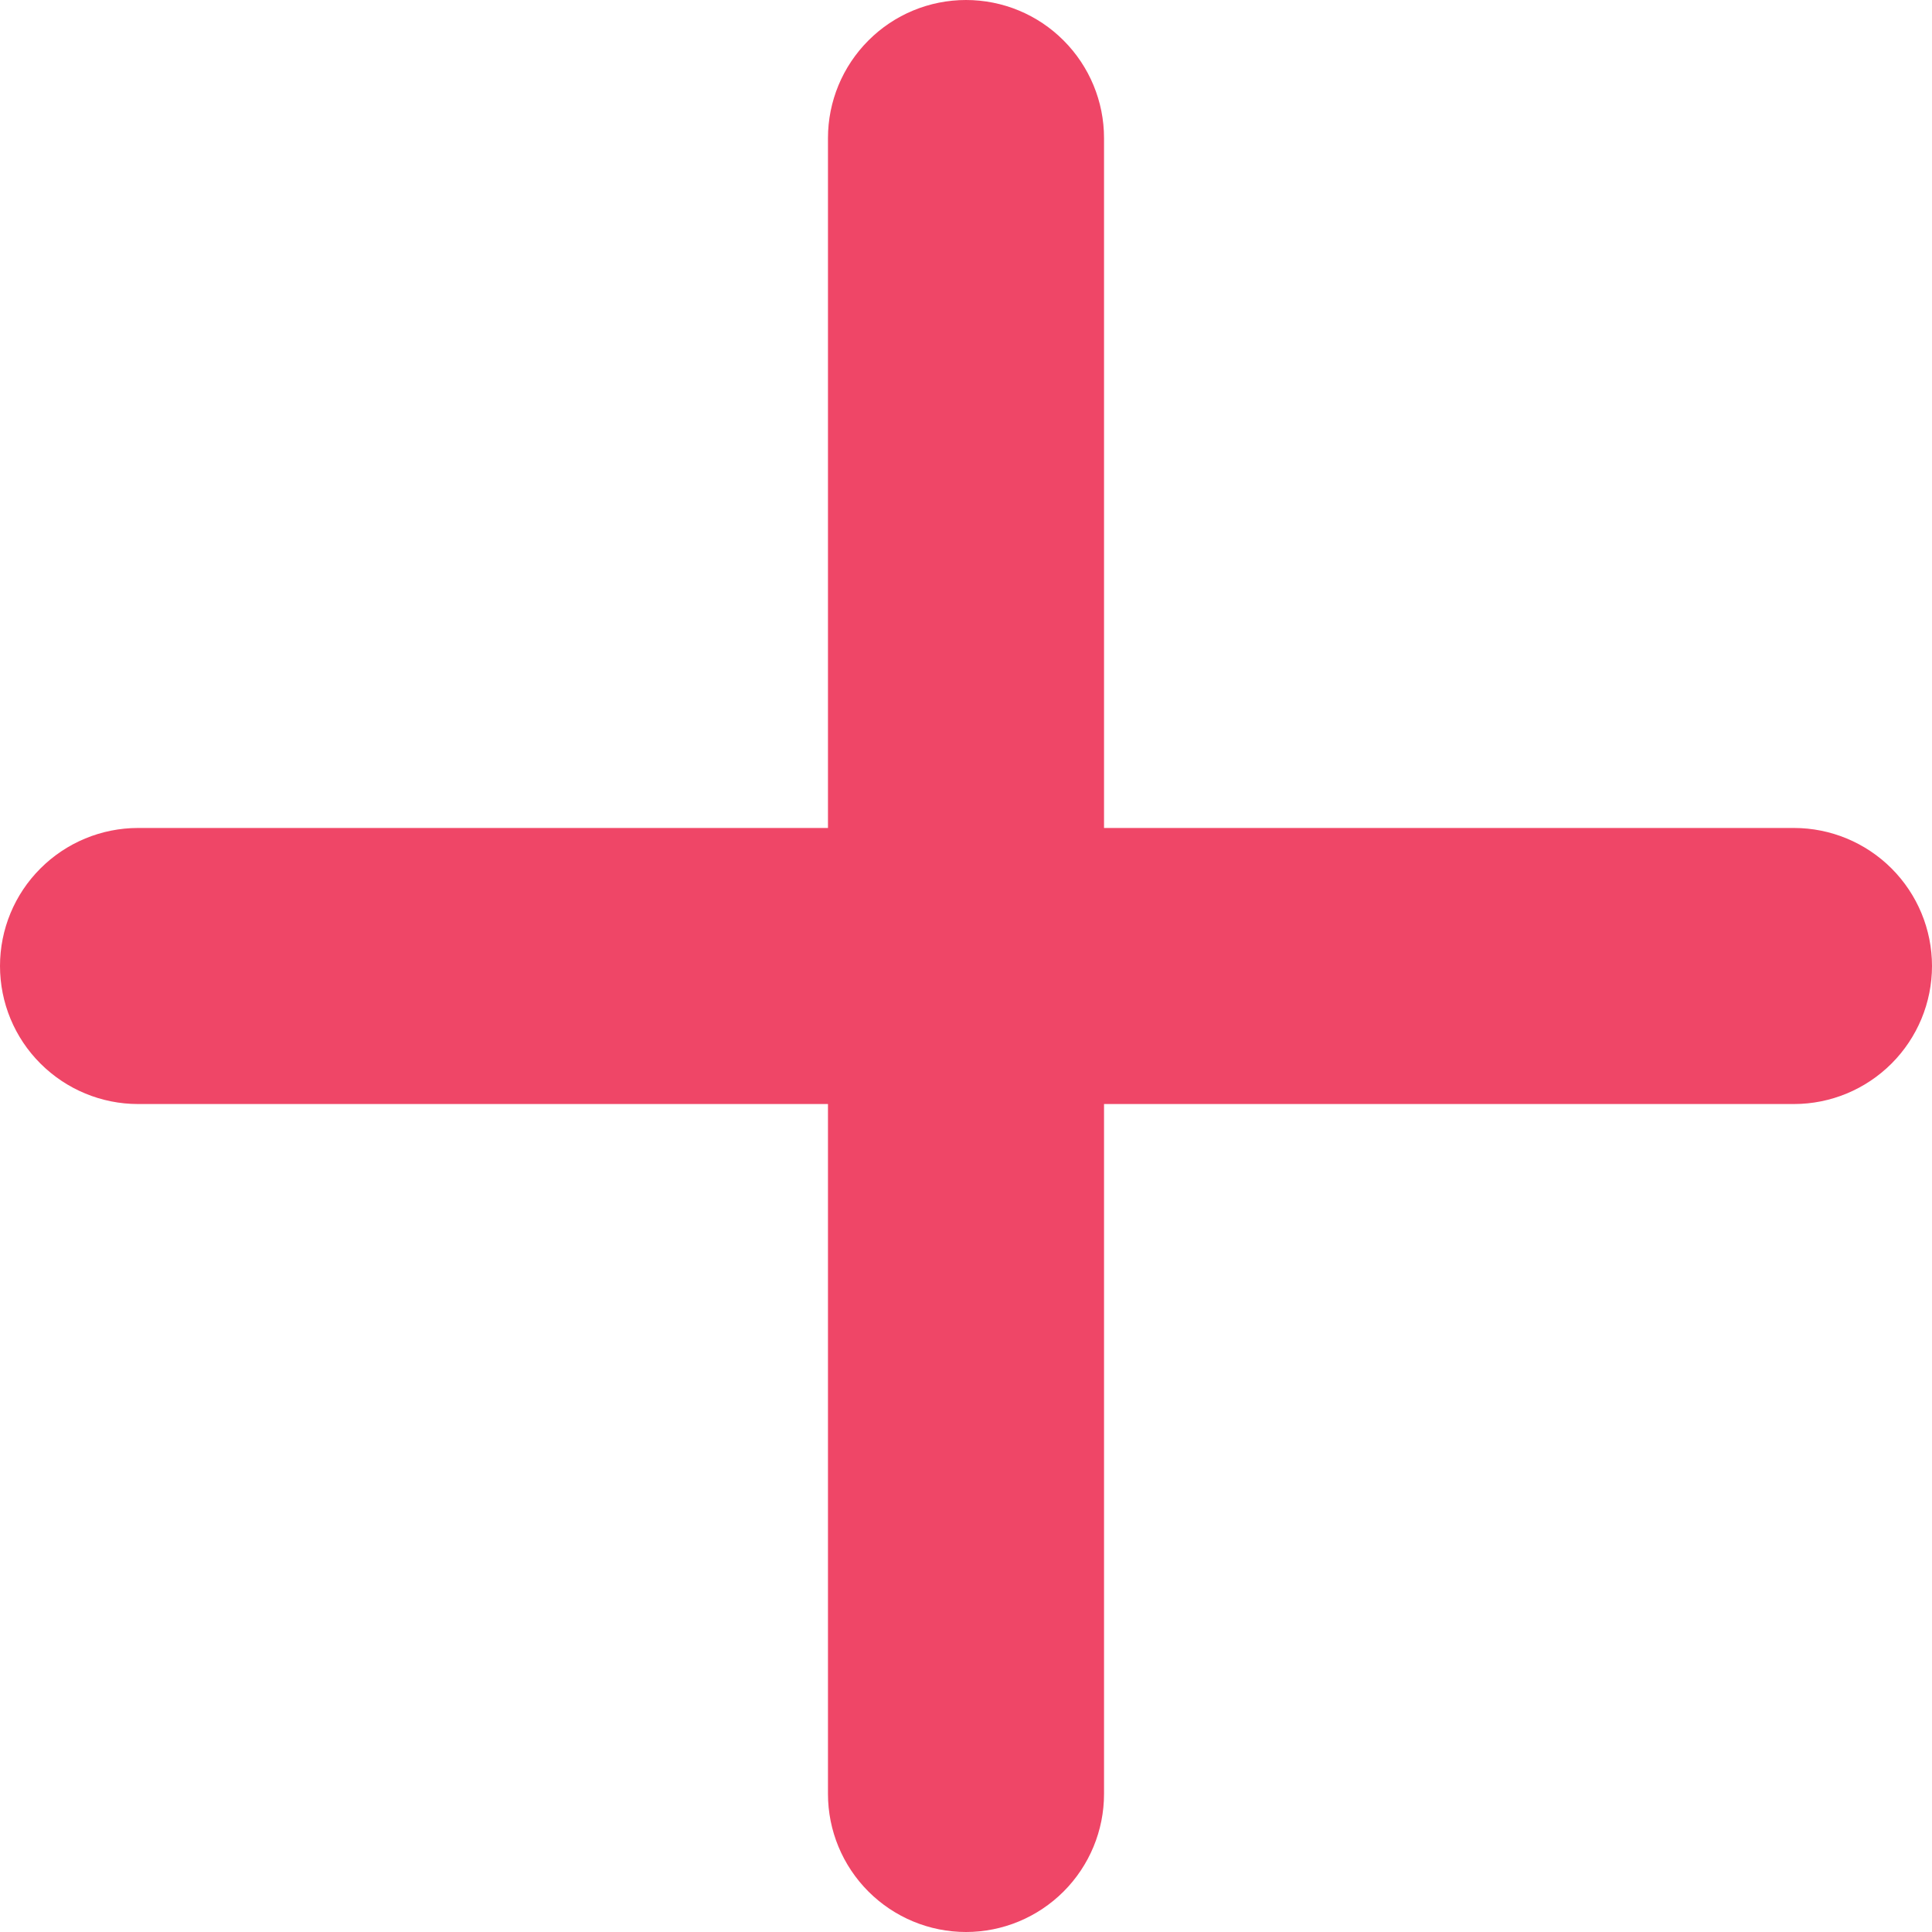
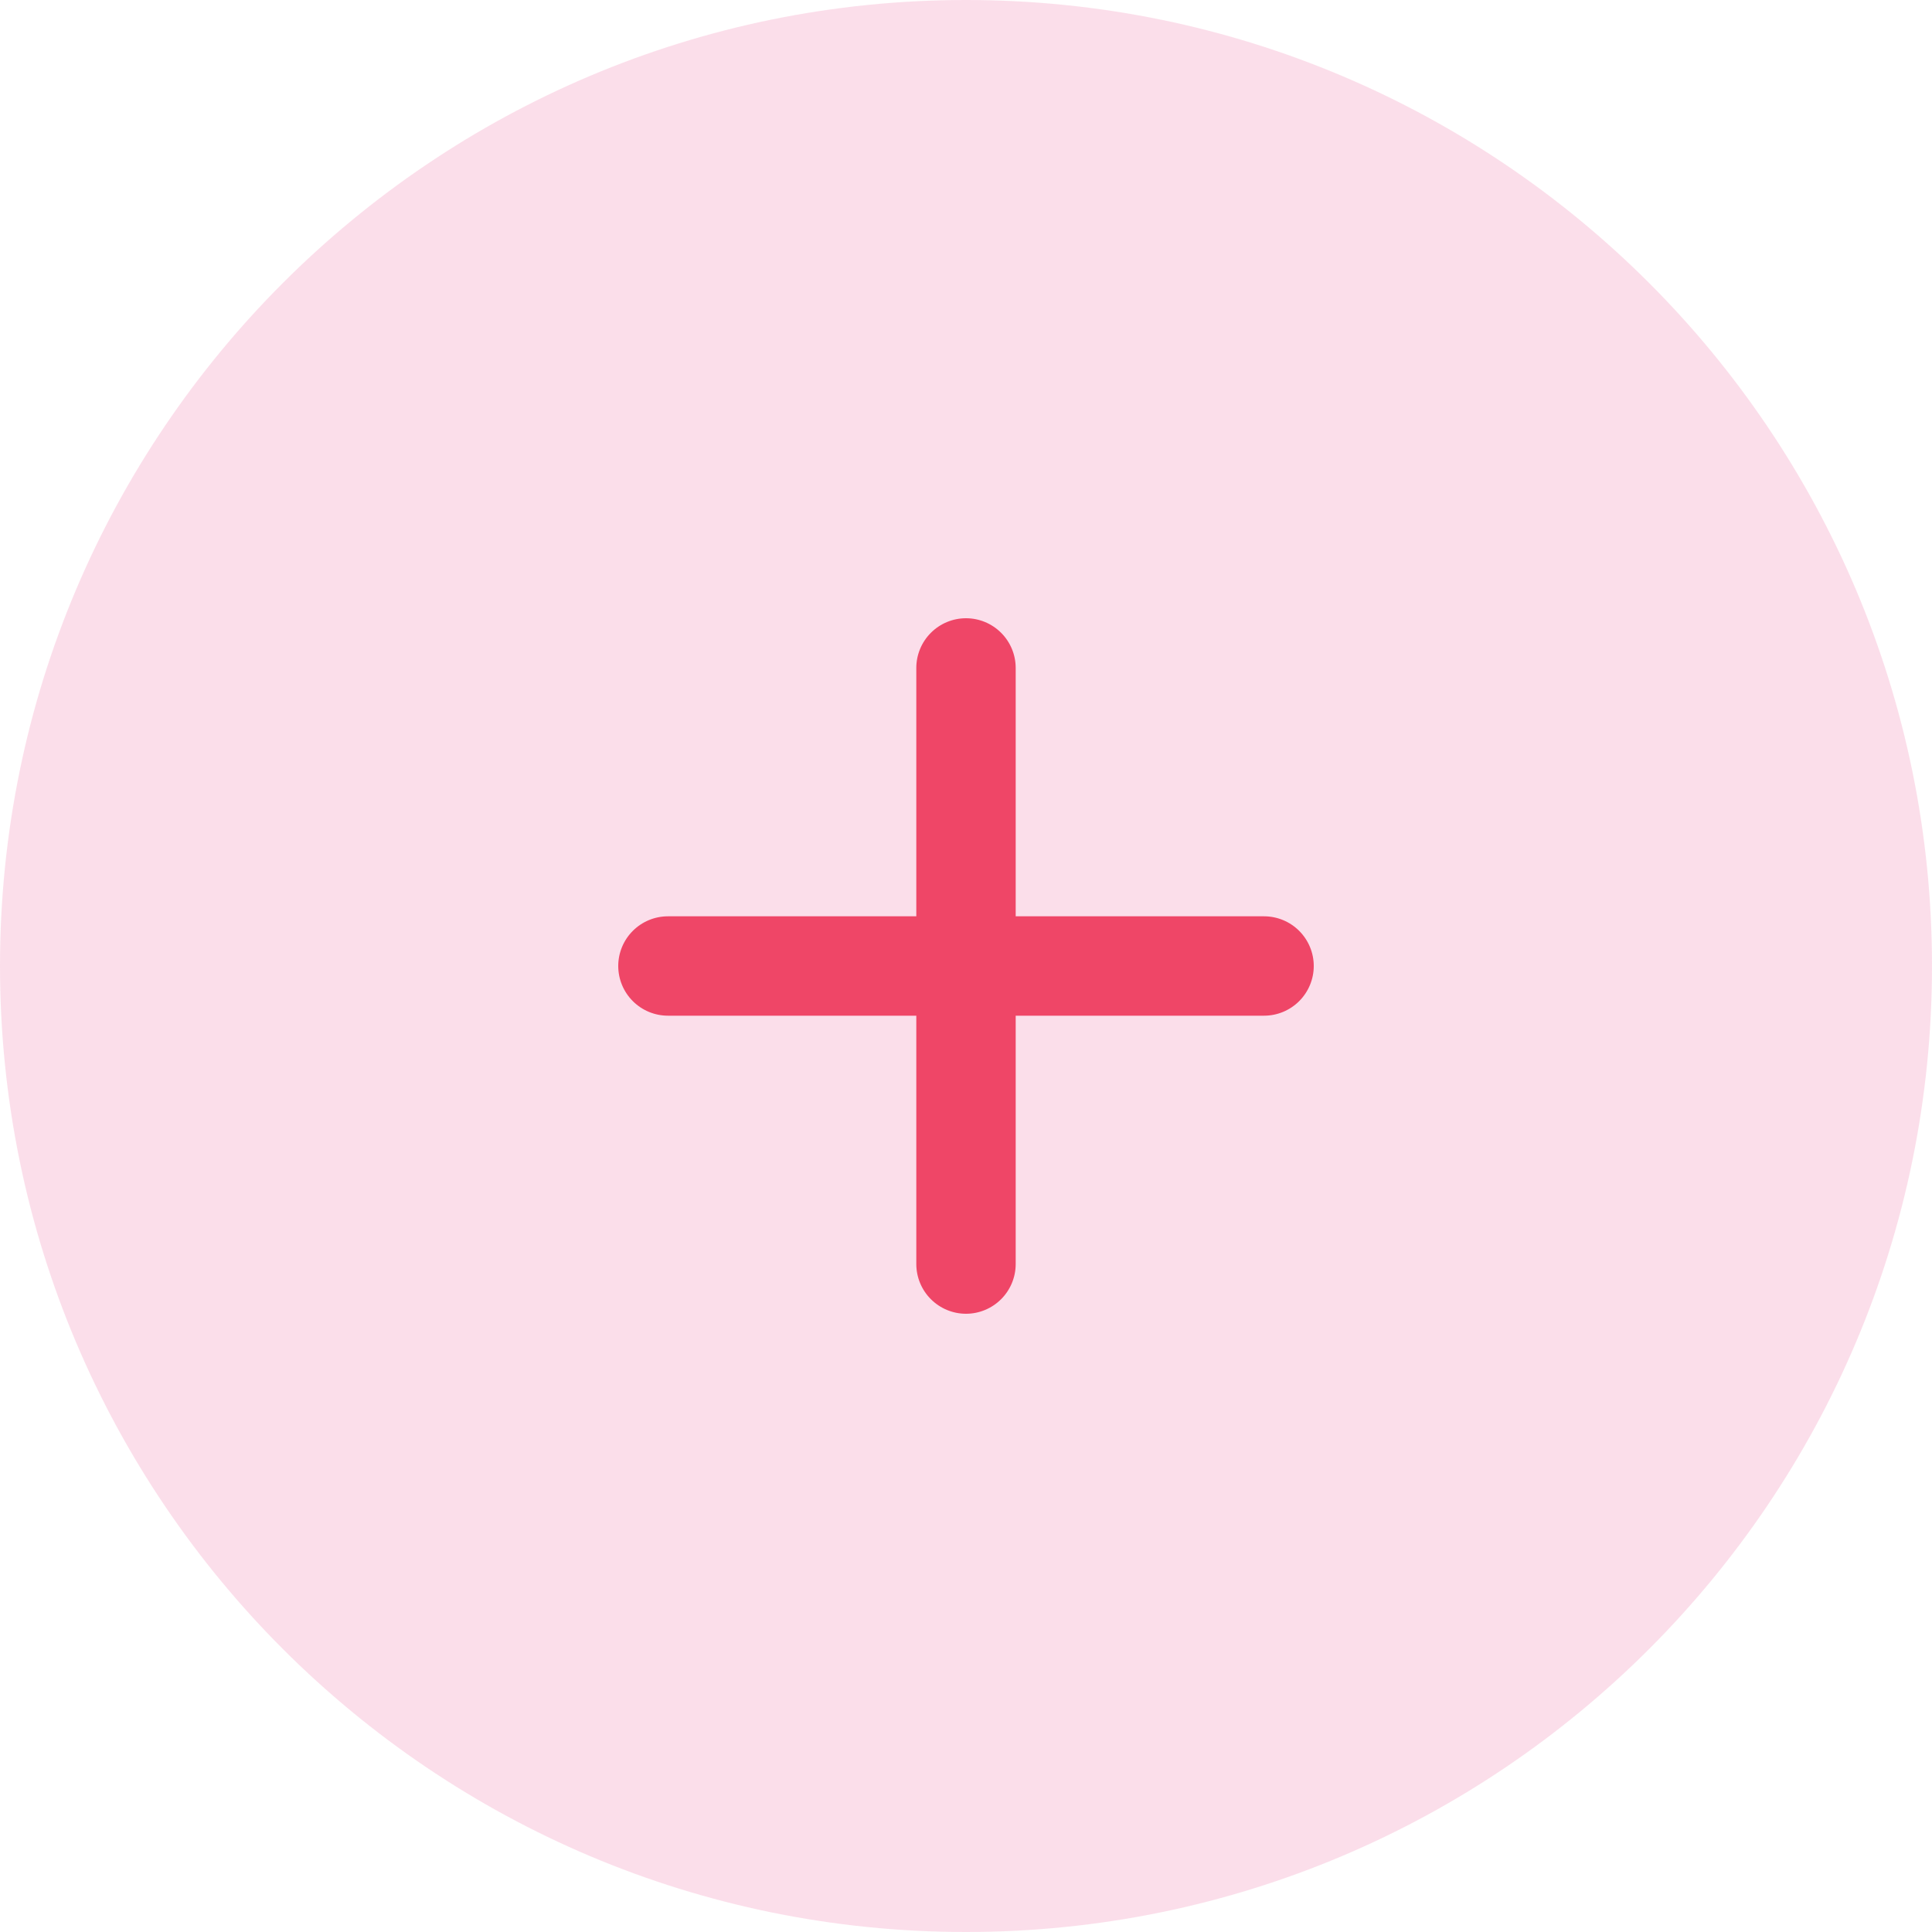
- <svg xmlns="http://www.w3.org/2000/svg" width="18" height="18" viewBox="0 0 18 18" fill="none">
-   <path d="M16.714 10.286H10.286V16.714C10.286 17.055 10.15 17.382 9.909 17.623C9.668 17.864 9.341 18 9 18C8.659 18 8.332 17.864 8.091 17.623C7.85 17.382 7.714 17.055 7.714 16.714V10.286H1.286C0.945 10.286 0.618 10.15 0.377 9.909C0.135 9.668 0 9.341 0 9C0 8.659 0.135 8.332 0.377 8.091C0.618 7.85 0.945 7.714 1.286 7.714H7.714V1.286C7.714 0.945 7.85 0.618 8.091 0.377C8.332 0.135 8.659 0 9 0C9.341 0 9.668 0.135 9.909 0.377C10.15 0.618 10.286 0.945 10.286 1.286V7.714H16.714C17.055 7.714 17.382 7.85 17.623 8.091C17.864 8.332 18 8.659 18 9C18 9.341 17.864 9.668 17.623 9.909C17.382 10.15 17.055 10.286 16.714 10.286Z" fill="#EF4667" />
+ <svg xmlns="http://www.w3.org/2000/svg" width="50" height="50" viewBox="0 0 50 50" fill="none">
+   <rect width="50" height="50" rx="25" fill="#F8BED6" fill-opacity="0.5" />
+   <path d="M32.714 26.286H26.286V32.714C26.286 33.055 26.15 33.382 25.909 33.623C25.668 33.864 25.341 34 25 34C24.659 34 24.332 33.864 24.091 33.623C23.85 33.382 23.714 33.055 23.714 32.714V26.286H17.286C16.945 26.286 16.618 26.15 16.377 25.909C16.136 25.668 16 25.341 16 25C16 24.659 16.136 24.332 16.377 24.091C16.618 23.85 16.945 23.714 17.286 23.714H23.714V17.286C23.714 16.945 23.85 16.618 24.091 16.377C24.332 16.136 24.659 16 25 16C25.341 16 25.668 16.136 25.909 16.377C26.15 16.618 26.286 16.945 26.286 17.286V23.714H32.714C33.055 23.714 33.382 23.85 33.623 24.091C33.864 24.332 34 24.659 34 25C34 25.341 33.864 25.668 33.623 25.909C33.382 26.15 33.055 26.286 32.714 26.286Z" fill="#EF4667" />
</svg>
